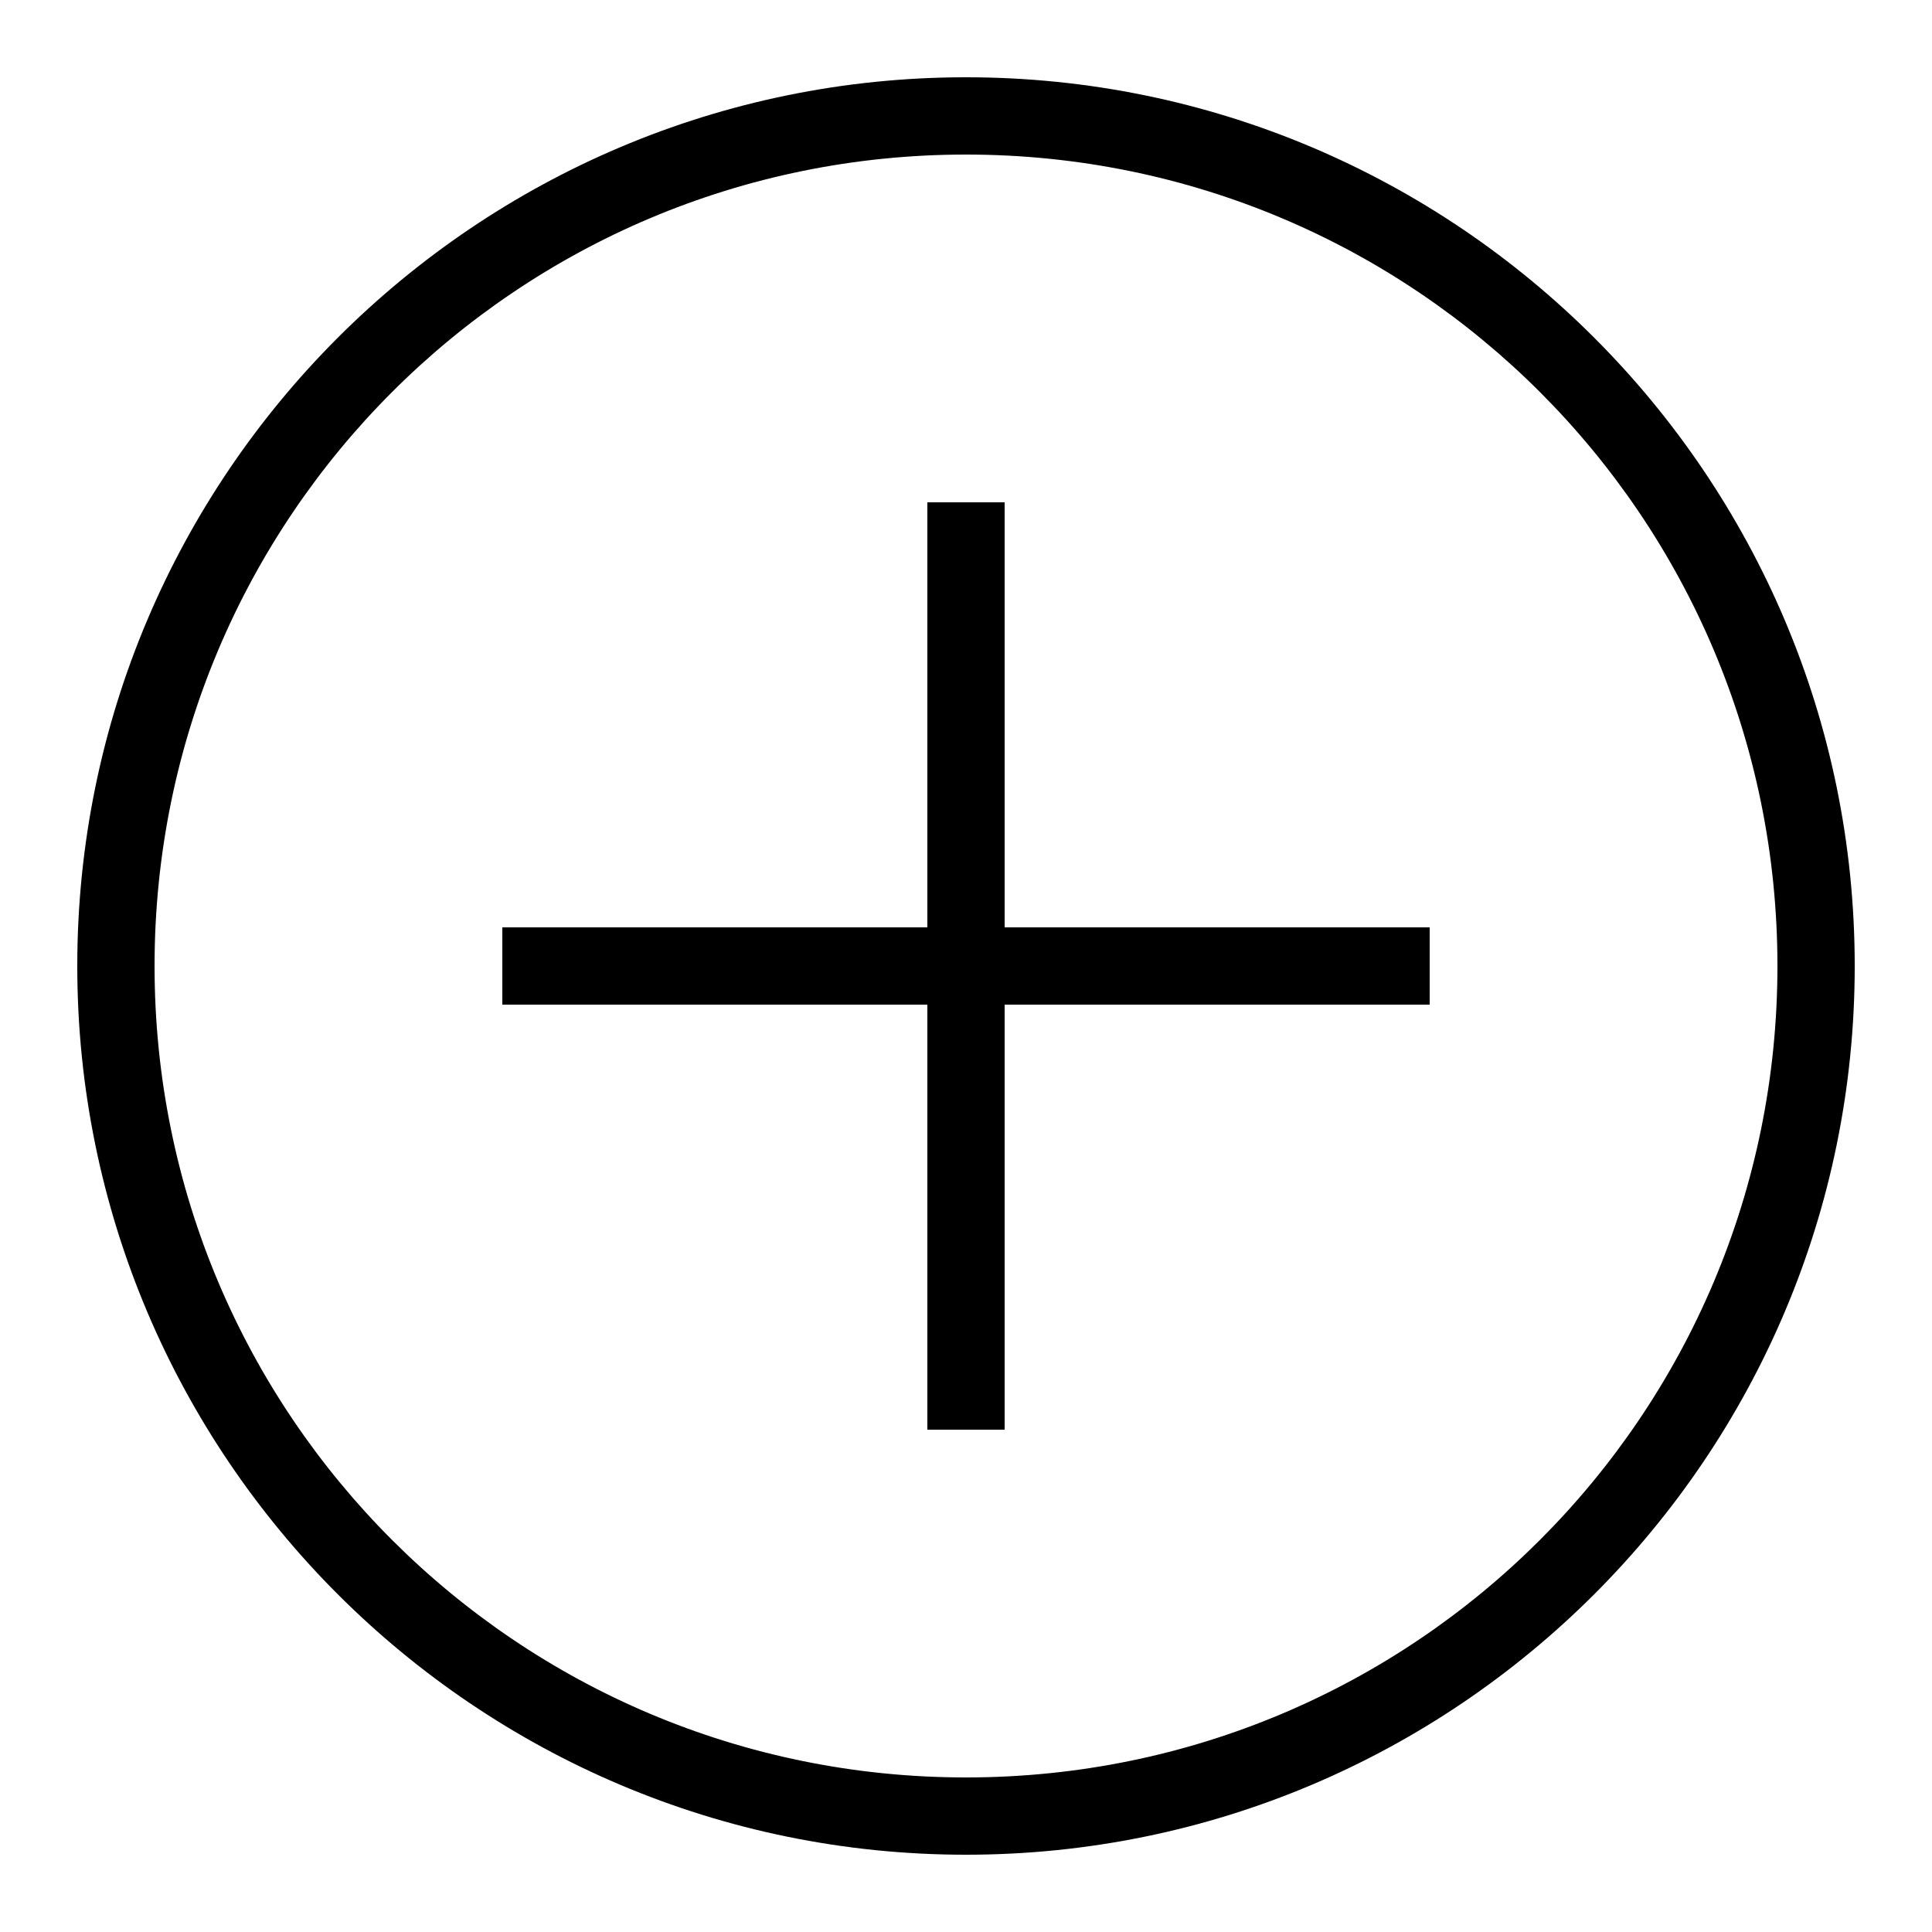
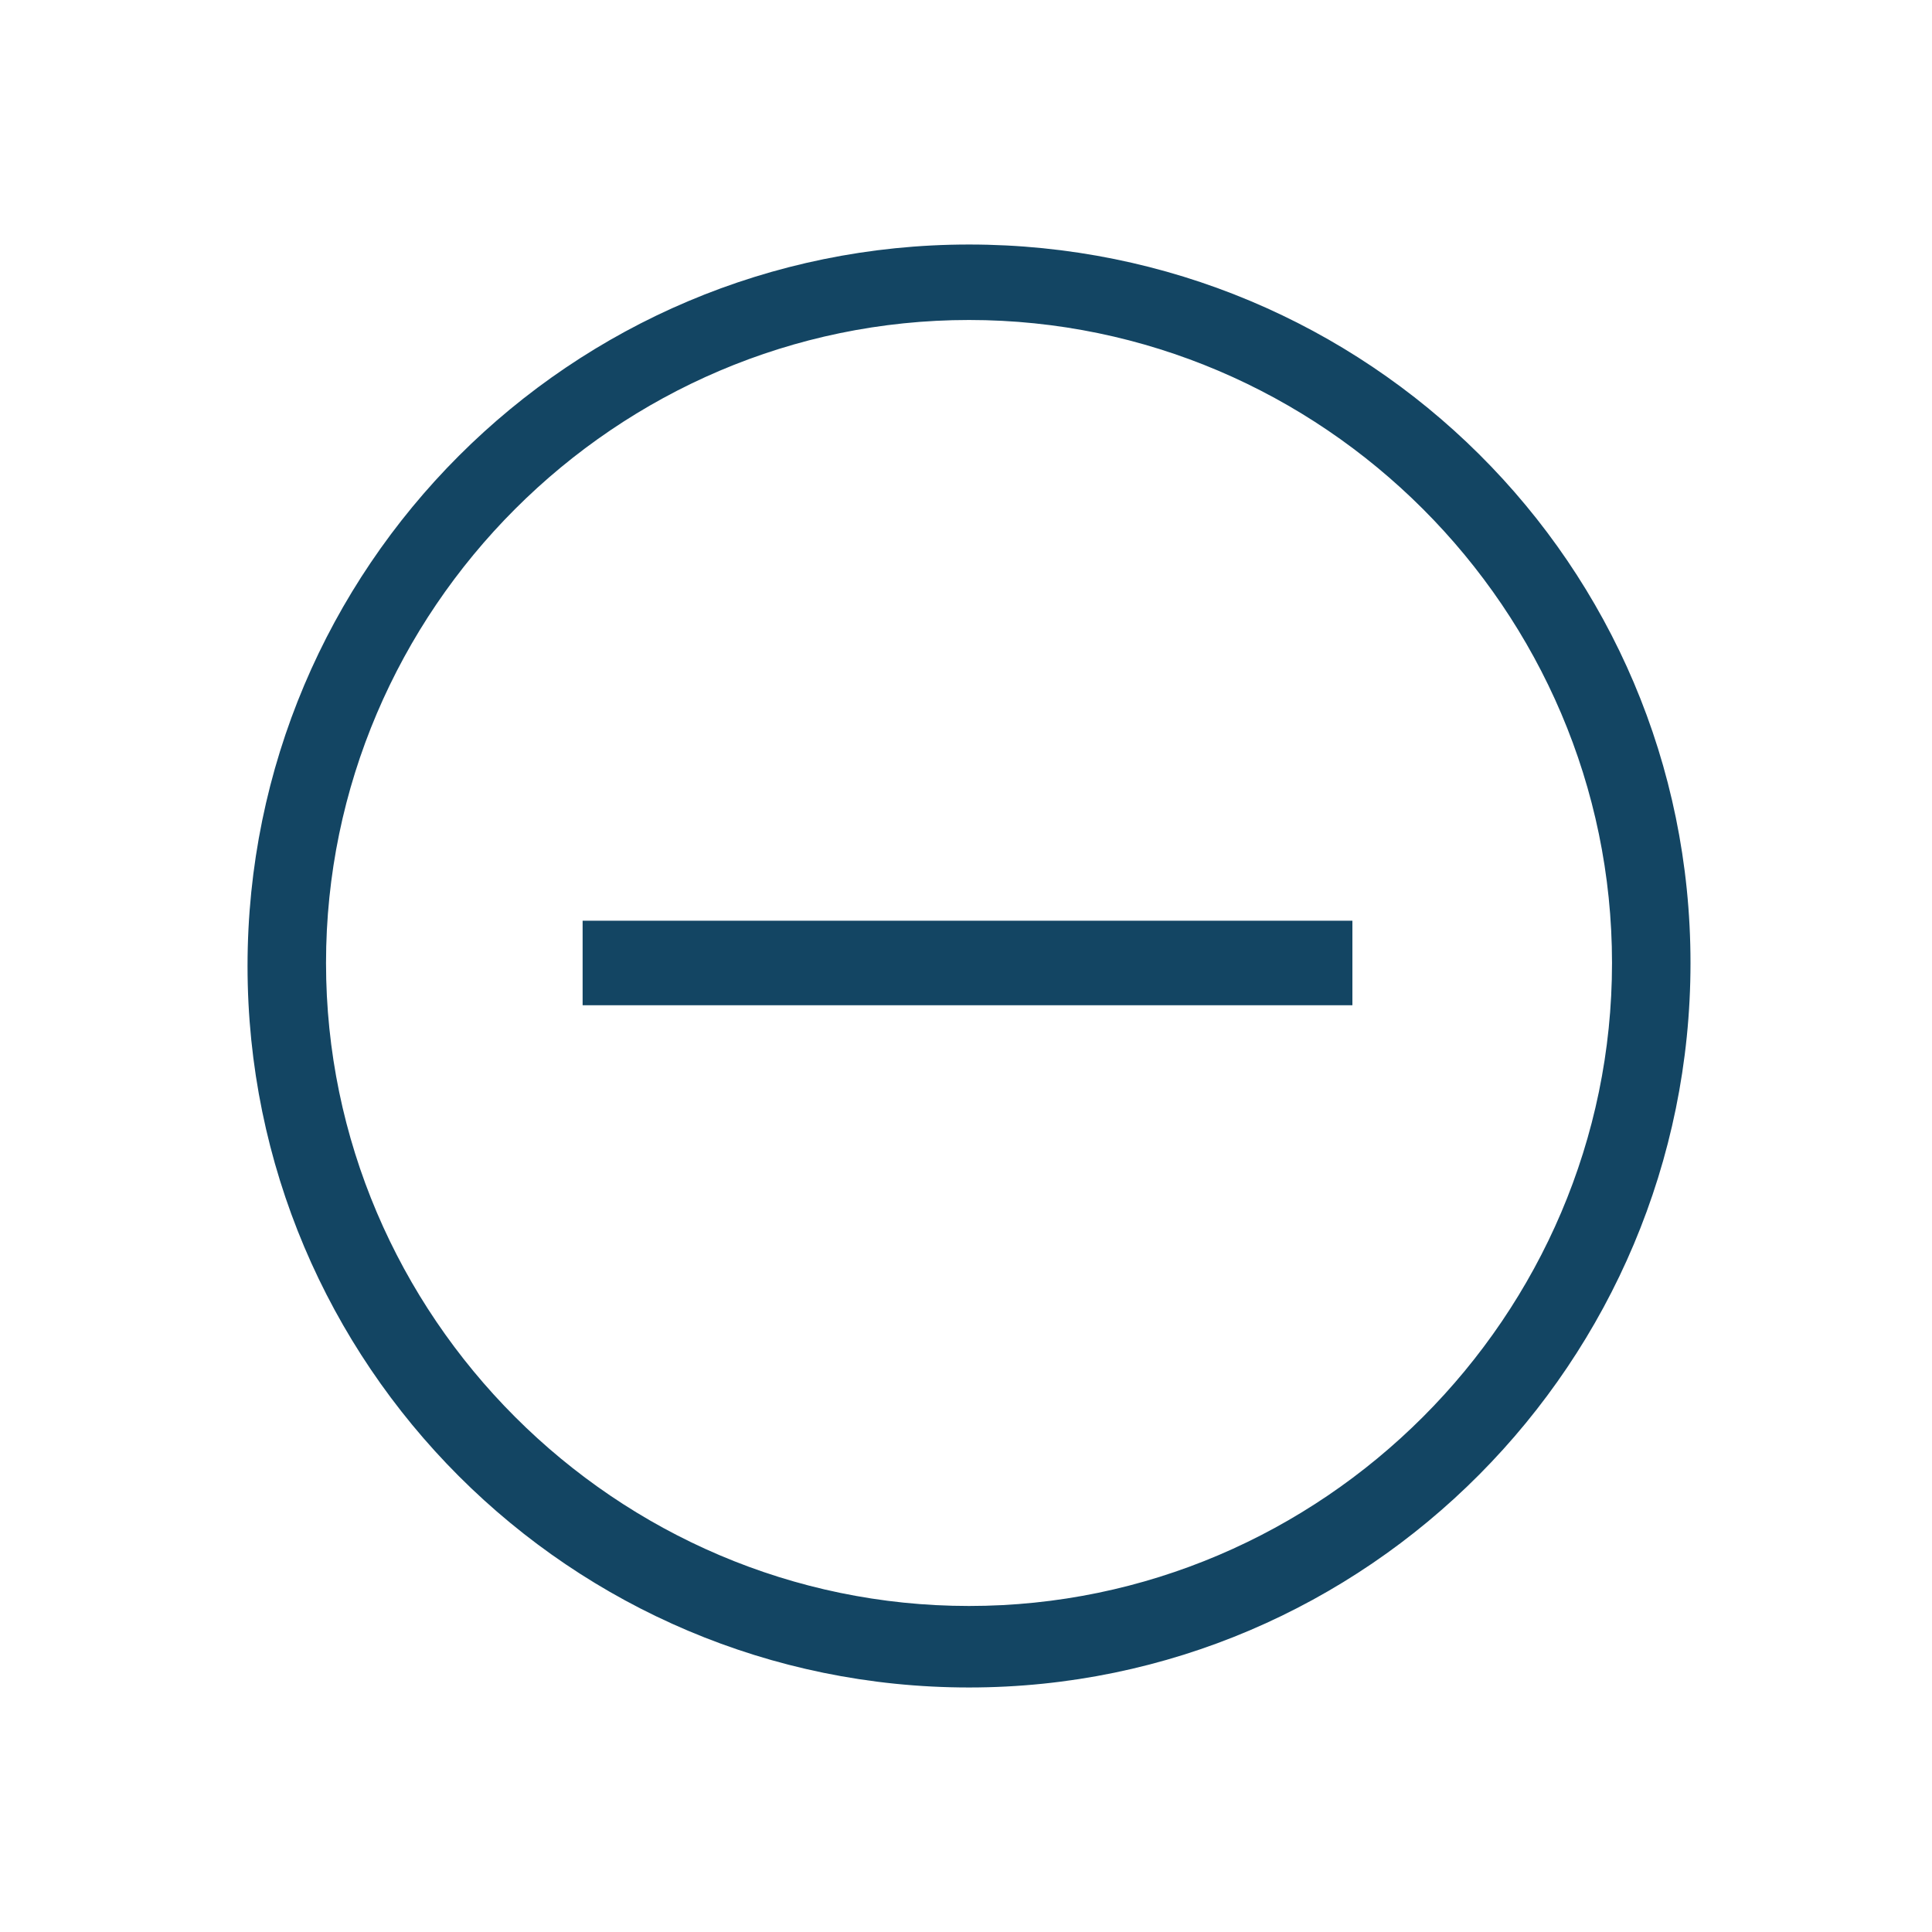
- <svg xmlns="http://www.w3.org/2000/svg" x="0px" y="0px" width="100" height="100" viewBox="0 0 50 50">
-   <path d="M 25 2 C 12.309 2 2 12.309 2 25 C 2 37.691 12.309 48 25 48 C 37.691 48 48 37.691 48 25 C 48 12.309 37.691 2 25 2 z M 25 4 C 36.61 4 46 13.39 46 25 C 46 36.61 36.61 46 25 46 C 13.39 46 4 36.61 4 25 C 4 13.39 13.39 4 25 4 z M 24 13 L 24 24 L 13 24 L 13 26 L 24 26 L 24 37 L 26 37 L 26 26 L 37 26 L 37 24 L 26 24 L 26 13 L 24 13 z" />
+ <svg xmlns="http://www.w3.org/2000/svg" id="Layer_1" style="enable-background:new 0 0 64 64;" version="1.1" viewBox="0 0 64 64" xml:space="preserve">
+   <style type="text/css">
+ 	.st0{fill:#134563;}
+ </style>
+   <g>
+     <g id="Icon-Minus" transform="translate(78, 278)">
+       <path class="st0" d="M-45.9-222.1c-13.2,0-23.9-10.7-23.9-23.9c0-13.2,10.7-23.9,23.9-23.9S-22-259.3-22-246.1     C-22-232.9-32.7-222.1-45.9-222.1L-45.9-222.1z M-45.9-267.4c-11.7,0-21.3,9.6-21.3,21.3c0,11.7,9.6,21.3,21.3,21.3     s21.3-9.6,21.3-21.3C-24.6-257.8-34.2-267.4-45.9-267.4L-45.9-267.4z" id="Fill-41" />
+       <polygon class="st0" id="Fill-42" points="-58.7,-247.5 -33.2,-247.5 -33.2,-244.7 -58.7,-244.7    " />
+     </g>
+   </g>
</svg>
